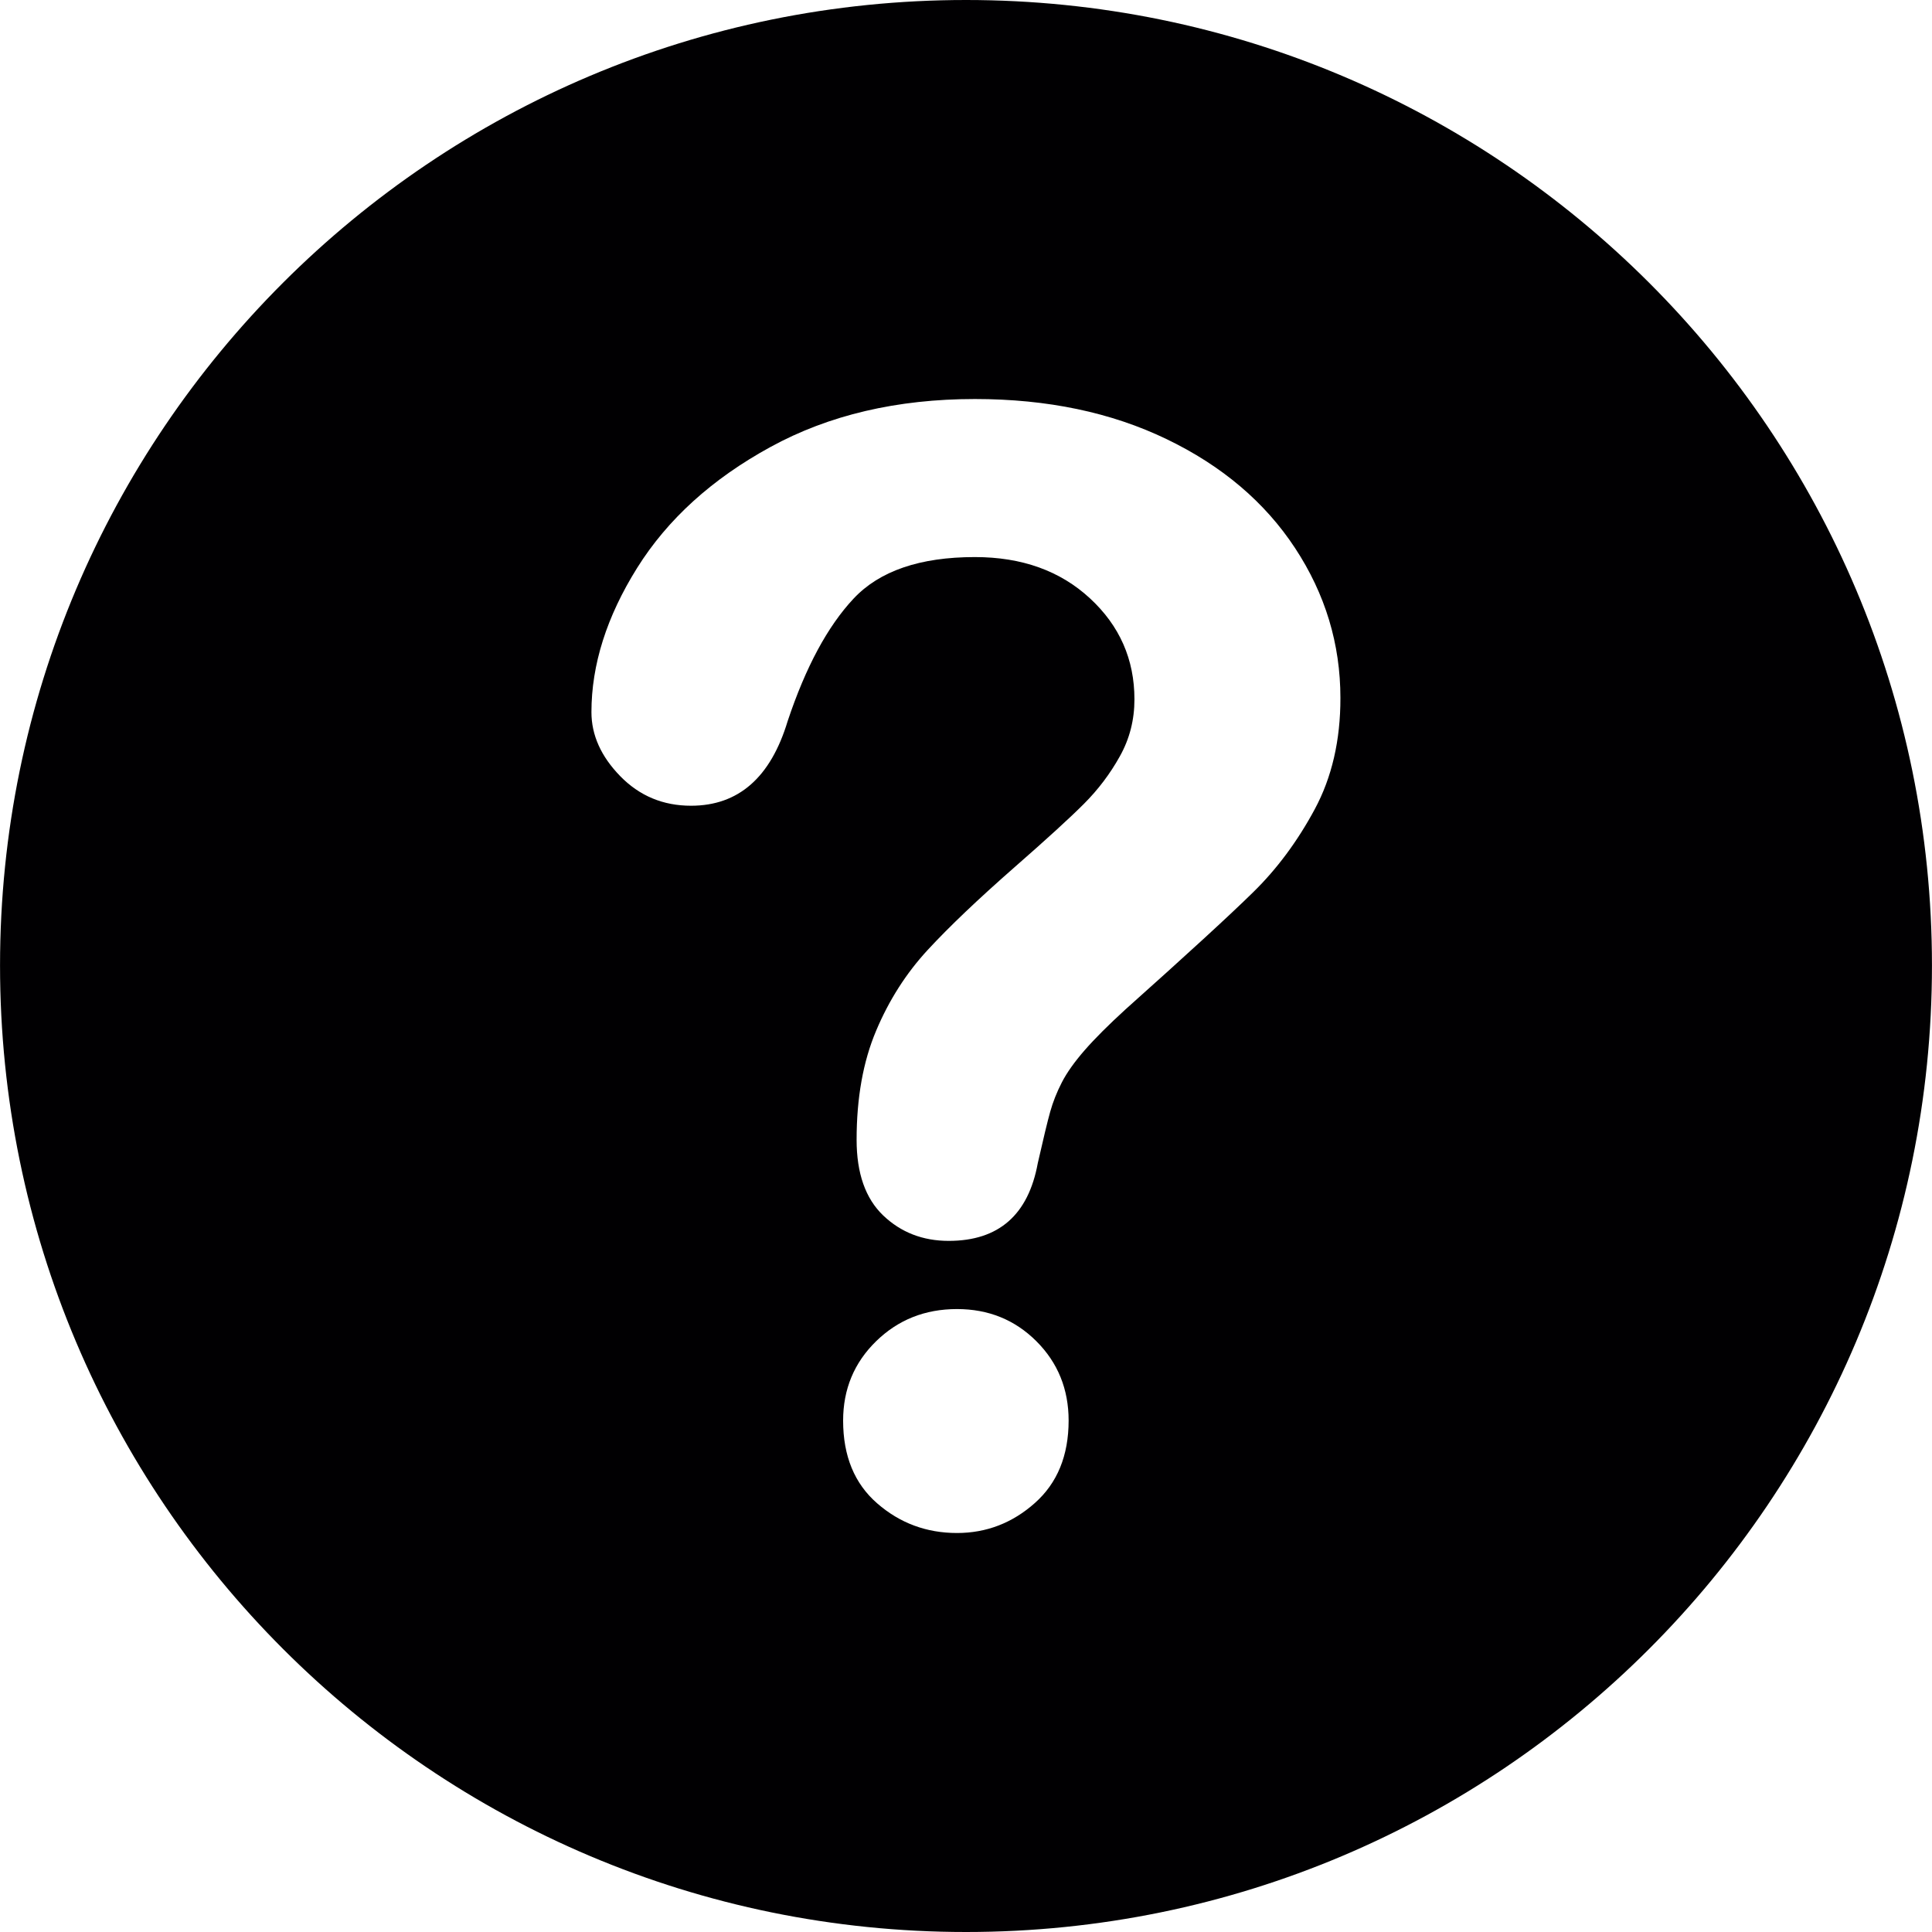
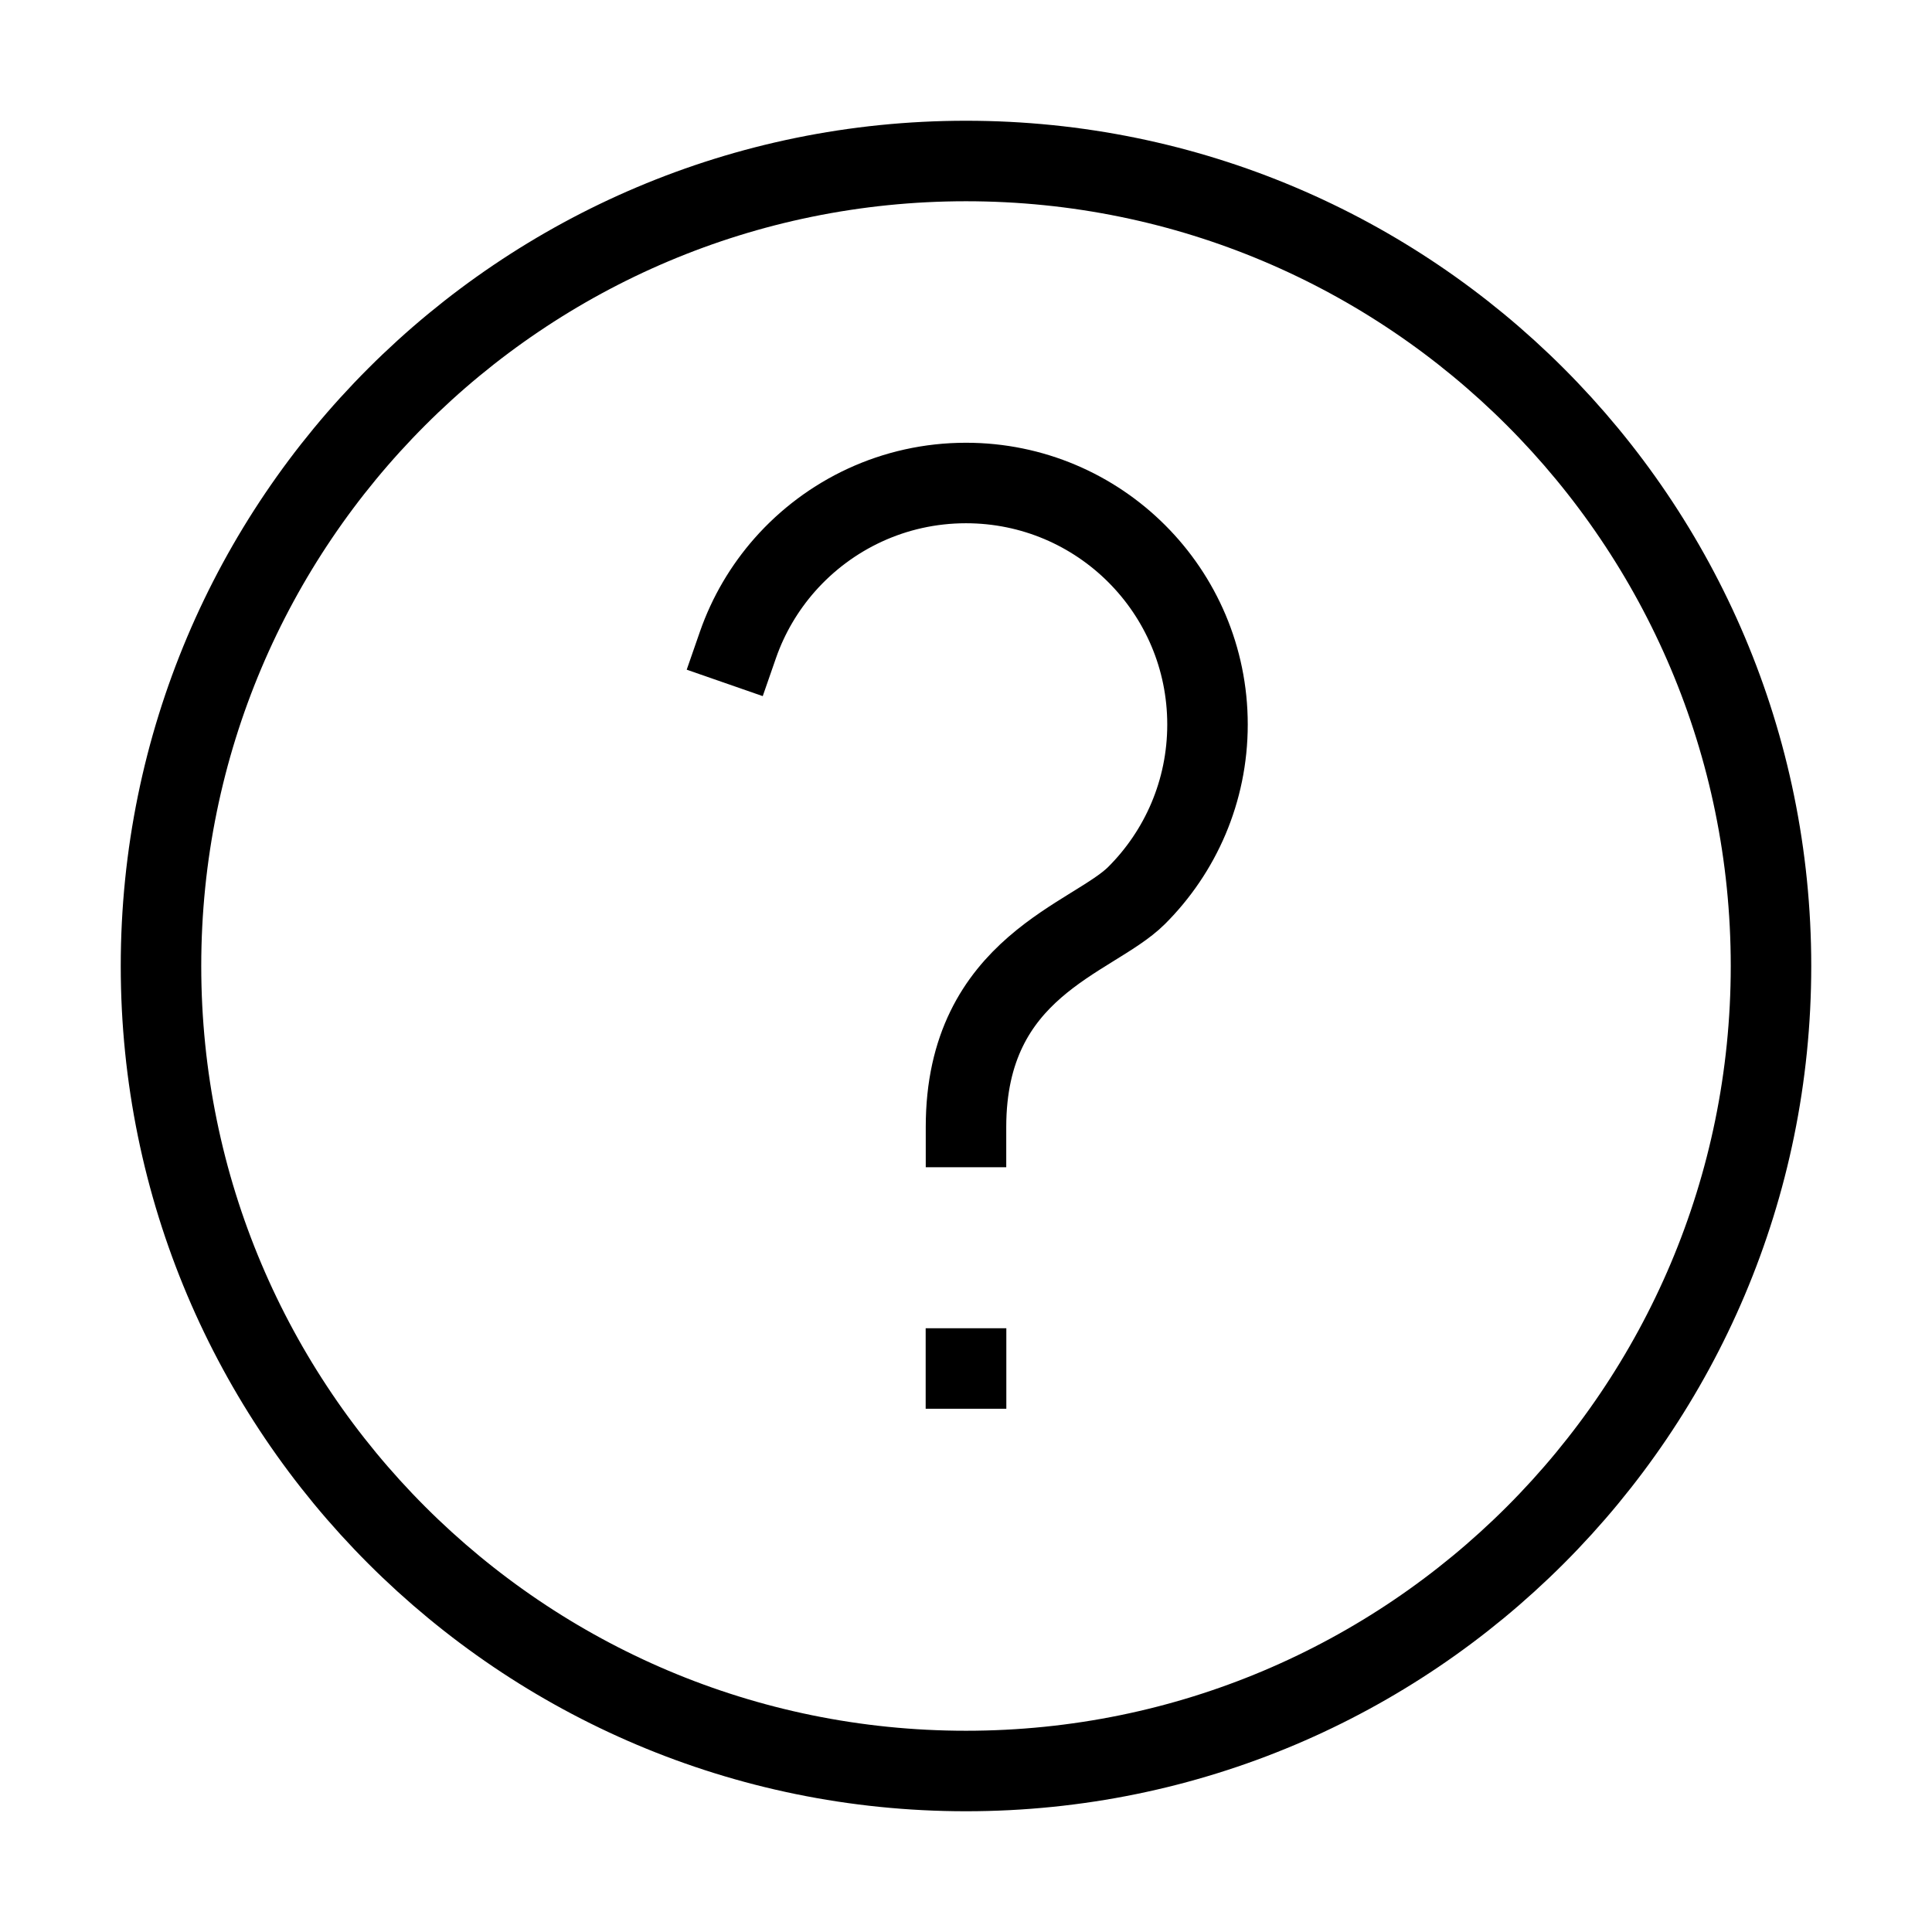
- <svg xmlns="http://www.w3.org/2000/svg" version="1.1" id="Capa_1" x="0px" y="0px" viewBox="0 0 431.855 431.855" style="enable-background:new 0 0 431.855 431.855;" xml:space="preserve">
-   <g>
-     <path style="fill:#010002;" d="M215.936,0C96.722,0,0.008,96.592,0.008,215.814c0,119.336,96.714,216.041,215.927,216.041   c119.279,0,215.911-96.706,215.911-216.041C431.847,96.592,335.214,0,215.936,0z M231.323,335.962   c-5.015,4.463-10.827,6.706-17.411,6.706c-6.812,0-12.754-2.203-17.826-6.617c-5.08-4.406-7.625-10.575-7.625-18.501   c0-7.031,2.463-12.949,7.373-17.745c4.91-4.796,10.933-7.194,18.078-7.194c7.031,0,12.949,2.398,17.753,7.194   c4.796,4.796,7.202,10.713,7.202,17.745C238.858,325.362,236.346,331.5,231.323,335.962z M293.856,180.934   c-3.853,7.145-8.429,13.306-13.737,18.501c-5.292,5.194-14.81,13.924-28.548,26.198c-3.788,3.463-6.836,6.503-9.12,9.12   c-2.284,2.626-3.991,5.023-5.105,7.202c-1.122,2.178-1.983,4.357-2.593,6.535c-0.61,2.17-1.528,5.999-2.772,11.469   c-2.113,11.608-8.754,17.411-19.915,17.411c-5.804,0-10.681-1.894-14.656-5.69c-3.959-3.796-5.934-9.429-5.934-16.907   c0-9.372,1.455-17.493,4.357-24.361c2.886-6.869,6.747-12.892,11.543-18.086c4.804-5.194,11.274-11.356,19.427-18.501   c7.145-6.251,12.307-10.965,15.485-14.144c3.186-3.186,5.861-6.73,8.031-10.632c2.187-3.91,3.26-8.145,3.26-12.721   c0-8.933-3.308-16.46-9.957-22.597c-6.641-6.137-15.209-9.21-25.703-9.21c-12.282,0-21.321,3.097-27.125,9.291   c-5.804,6.194-10.705,15.314-14.729,27.369c-3.804,12.616-11.006,18.923-21.598,18.923c-6.251,0-11.526-2.203-15.826-6.609   c-4.292-4.406-6.438-9.177-6.438-14.314c0-10.6,3.406-21.346,10.21-32.23c6.812-10.884,16.745-19.899,29.807-27.036   c13.054-7.145,28.296-10.722,45.699-10.722c16.184,0,30.466,2.991,42.854,8.966c12.388,5.966,21.963,14.087,28.718,24.361   c6.747,10.266,10.128,21.427,10.128,33.482C299.635,165.473,297.709,173.789,293.856,180.934z" />
-   </g>
-   <g>
- </g>
-   <g>
- </g>
-   <g>
- </g>
-   <g>
- </g>
-   <g>
- </g>
-   <g>
- </g>
-   <g>
- </g>
-   <g>
- </g>
-   <g>
- </g>
-   <g>
- </g>
-   <g>
- </g>
-   <g>
- </g>
-   <g>
- </g>
-   <g>
- </g>
-   <g>
- </g>
+ <svg xmlns="http://www.w3.org/2000/svg" width="24px" height="24px" viewBox="0 0 24 24" role="img" aria-labelledby="helpIconTitle" stroke="#000000" stroke-width="1" stroke-linecap="square" stroke-linejoin="miter" fill="none" color="#000000">
+   <path d="M12 14C12 12 13.576 11.665 14.119 11.124 14.663 10.581 15 9.83 15 9 15 7.343 13.657 6 12 6 11.104 6 10.3 6.393 9.75 7.015 9.496 7.303 9.296 7.64 9.167 8.011" />
+   <line x1="12" y1="17" x2="12" y2="17" />
+   <circle cx="12" cy="12" r="10" />
</svg>
